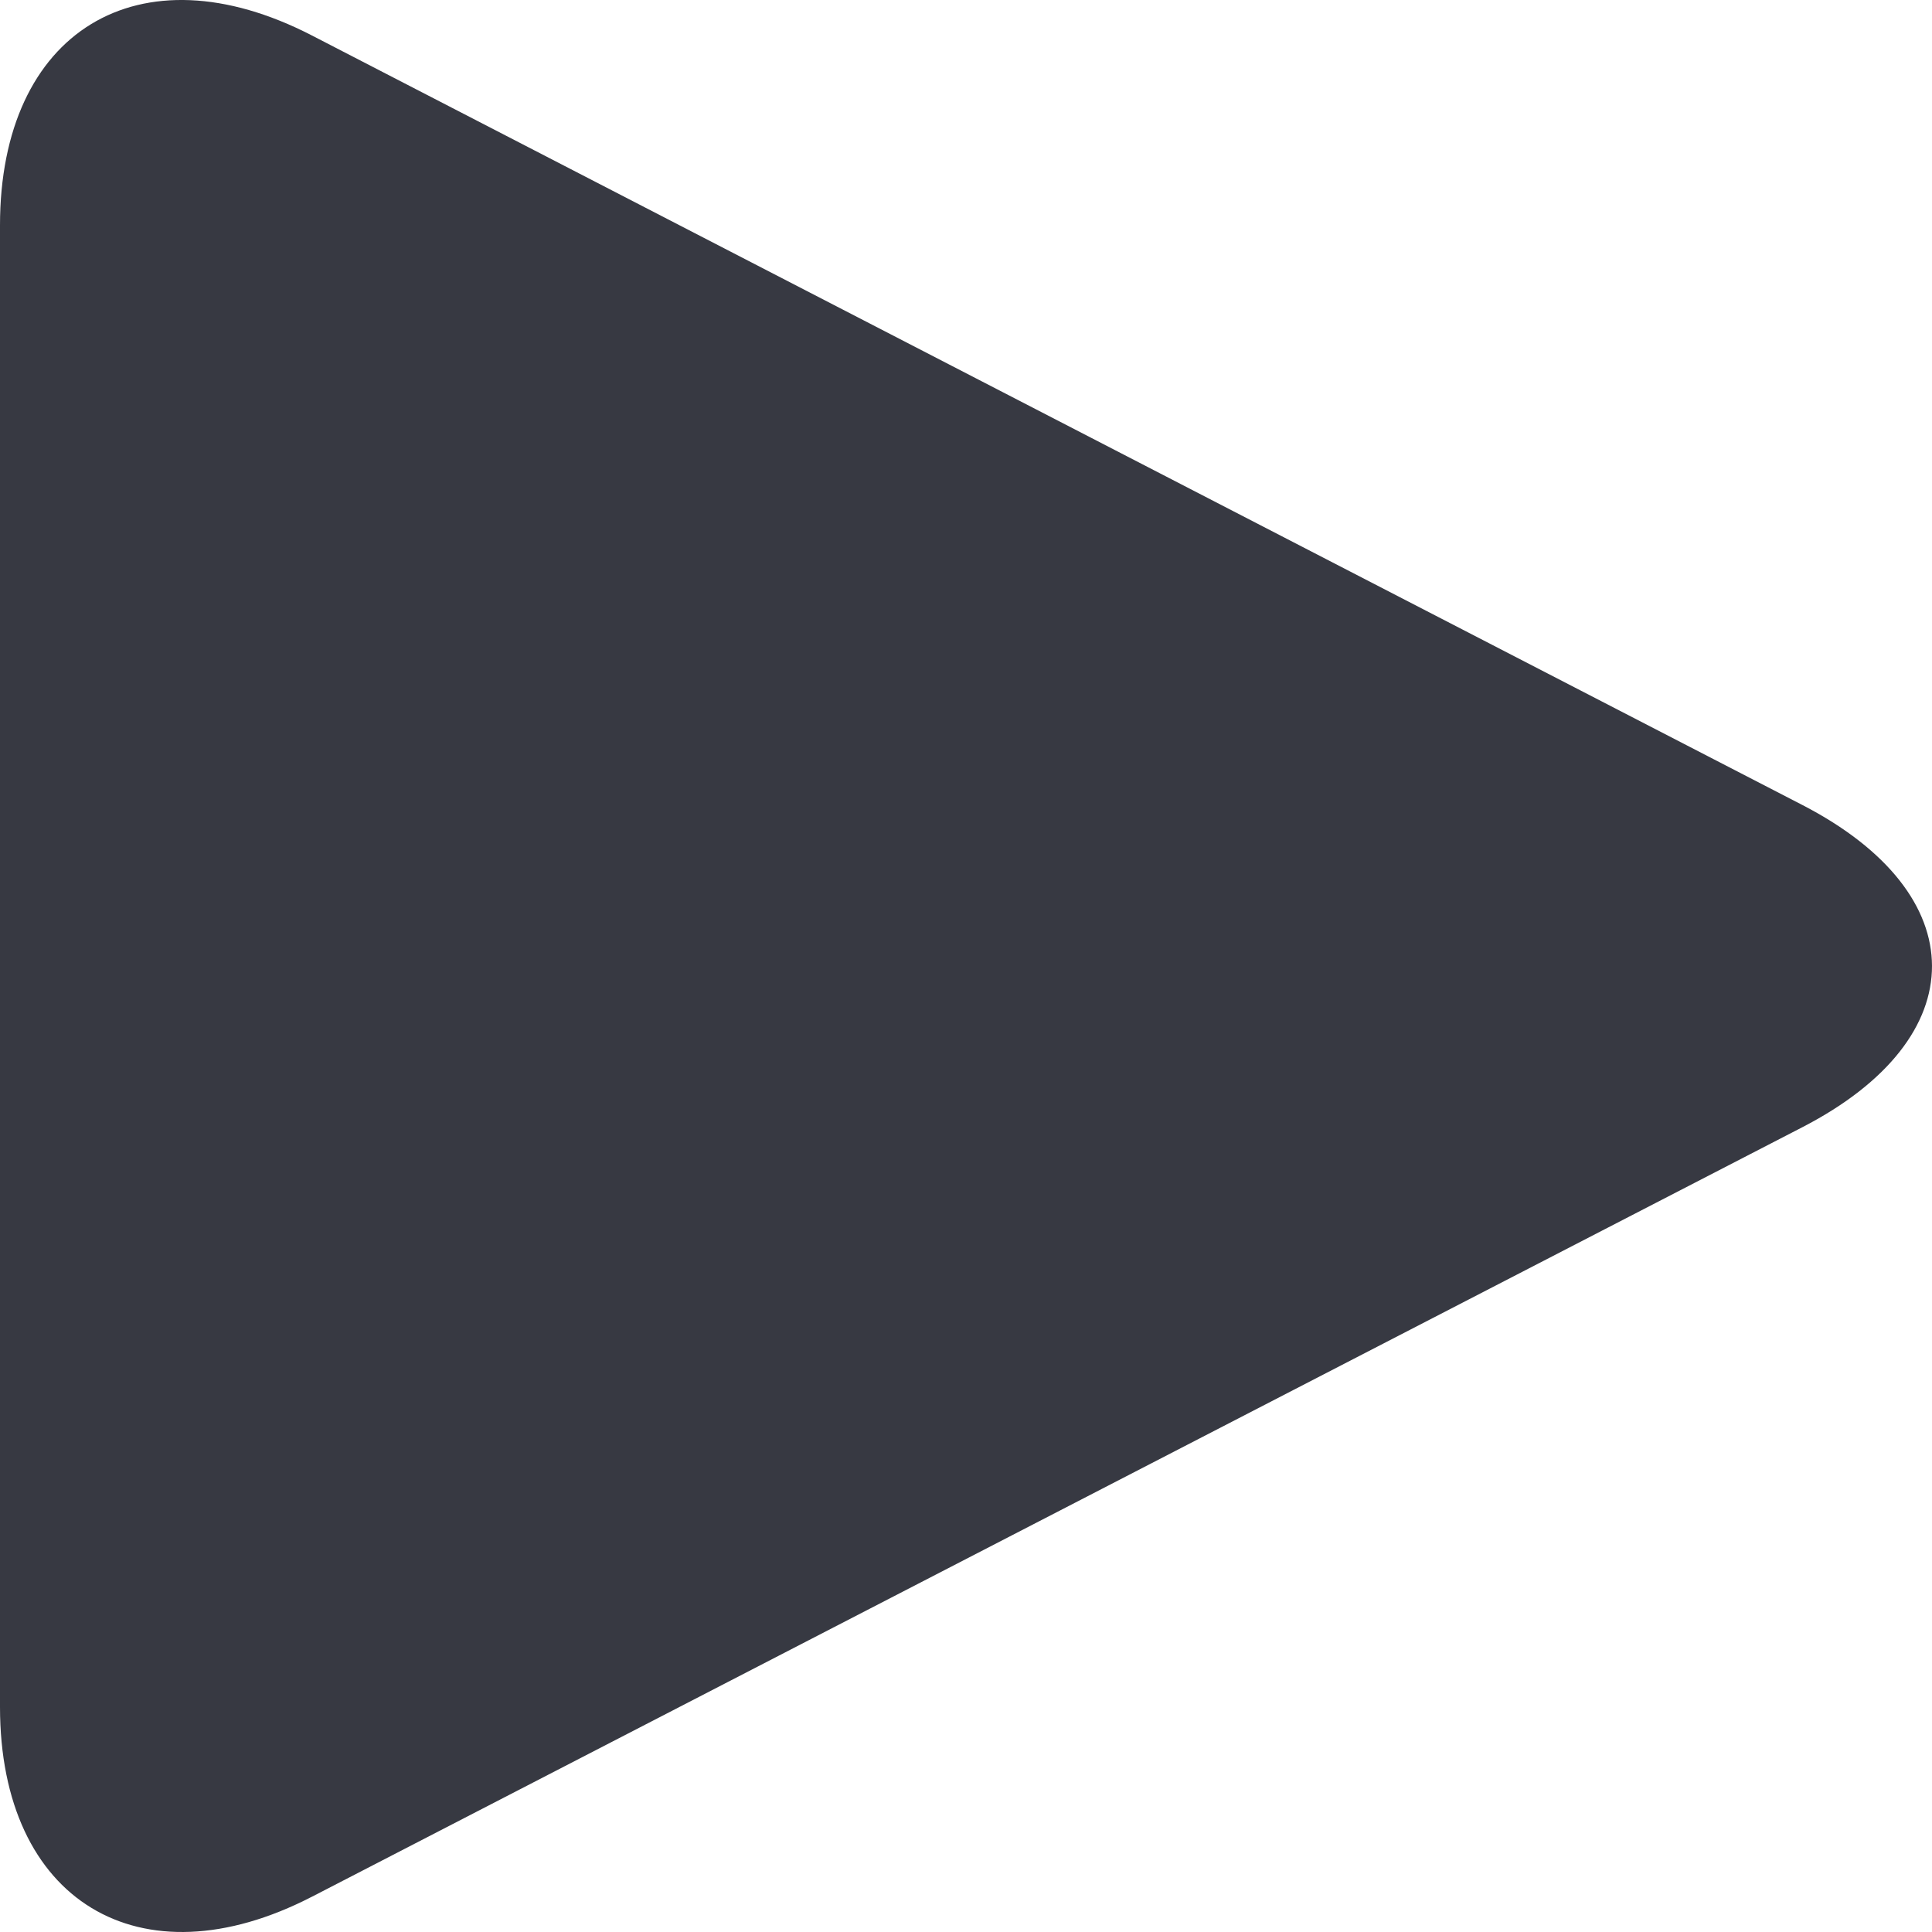
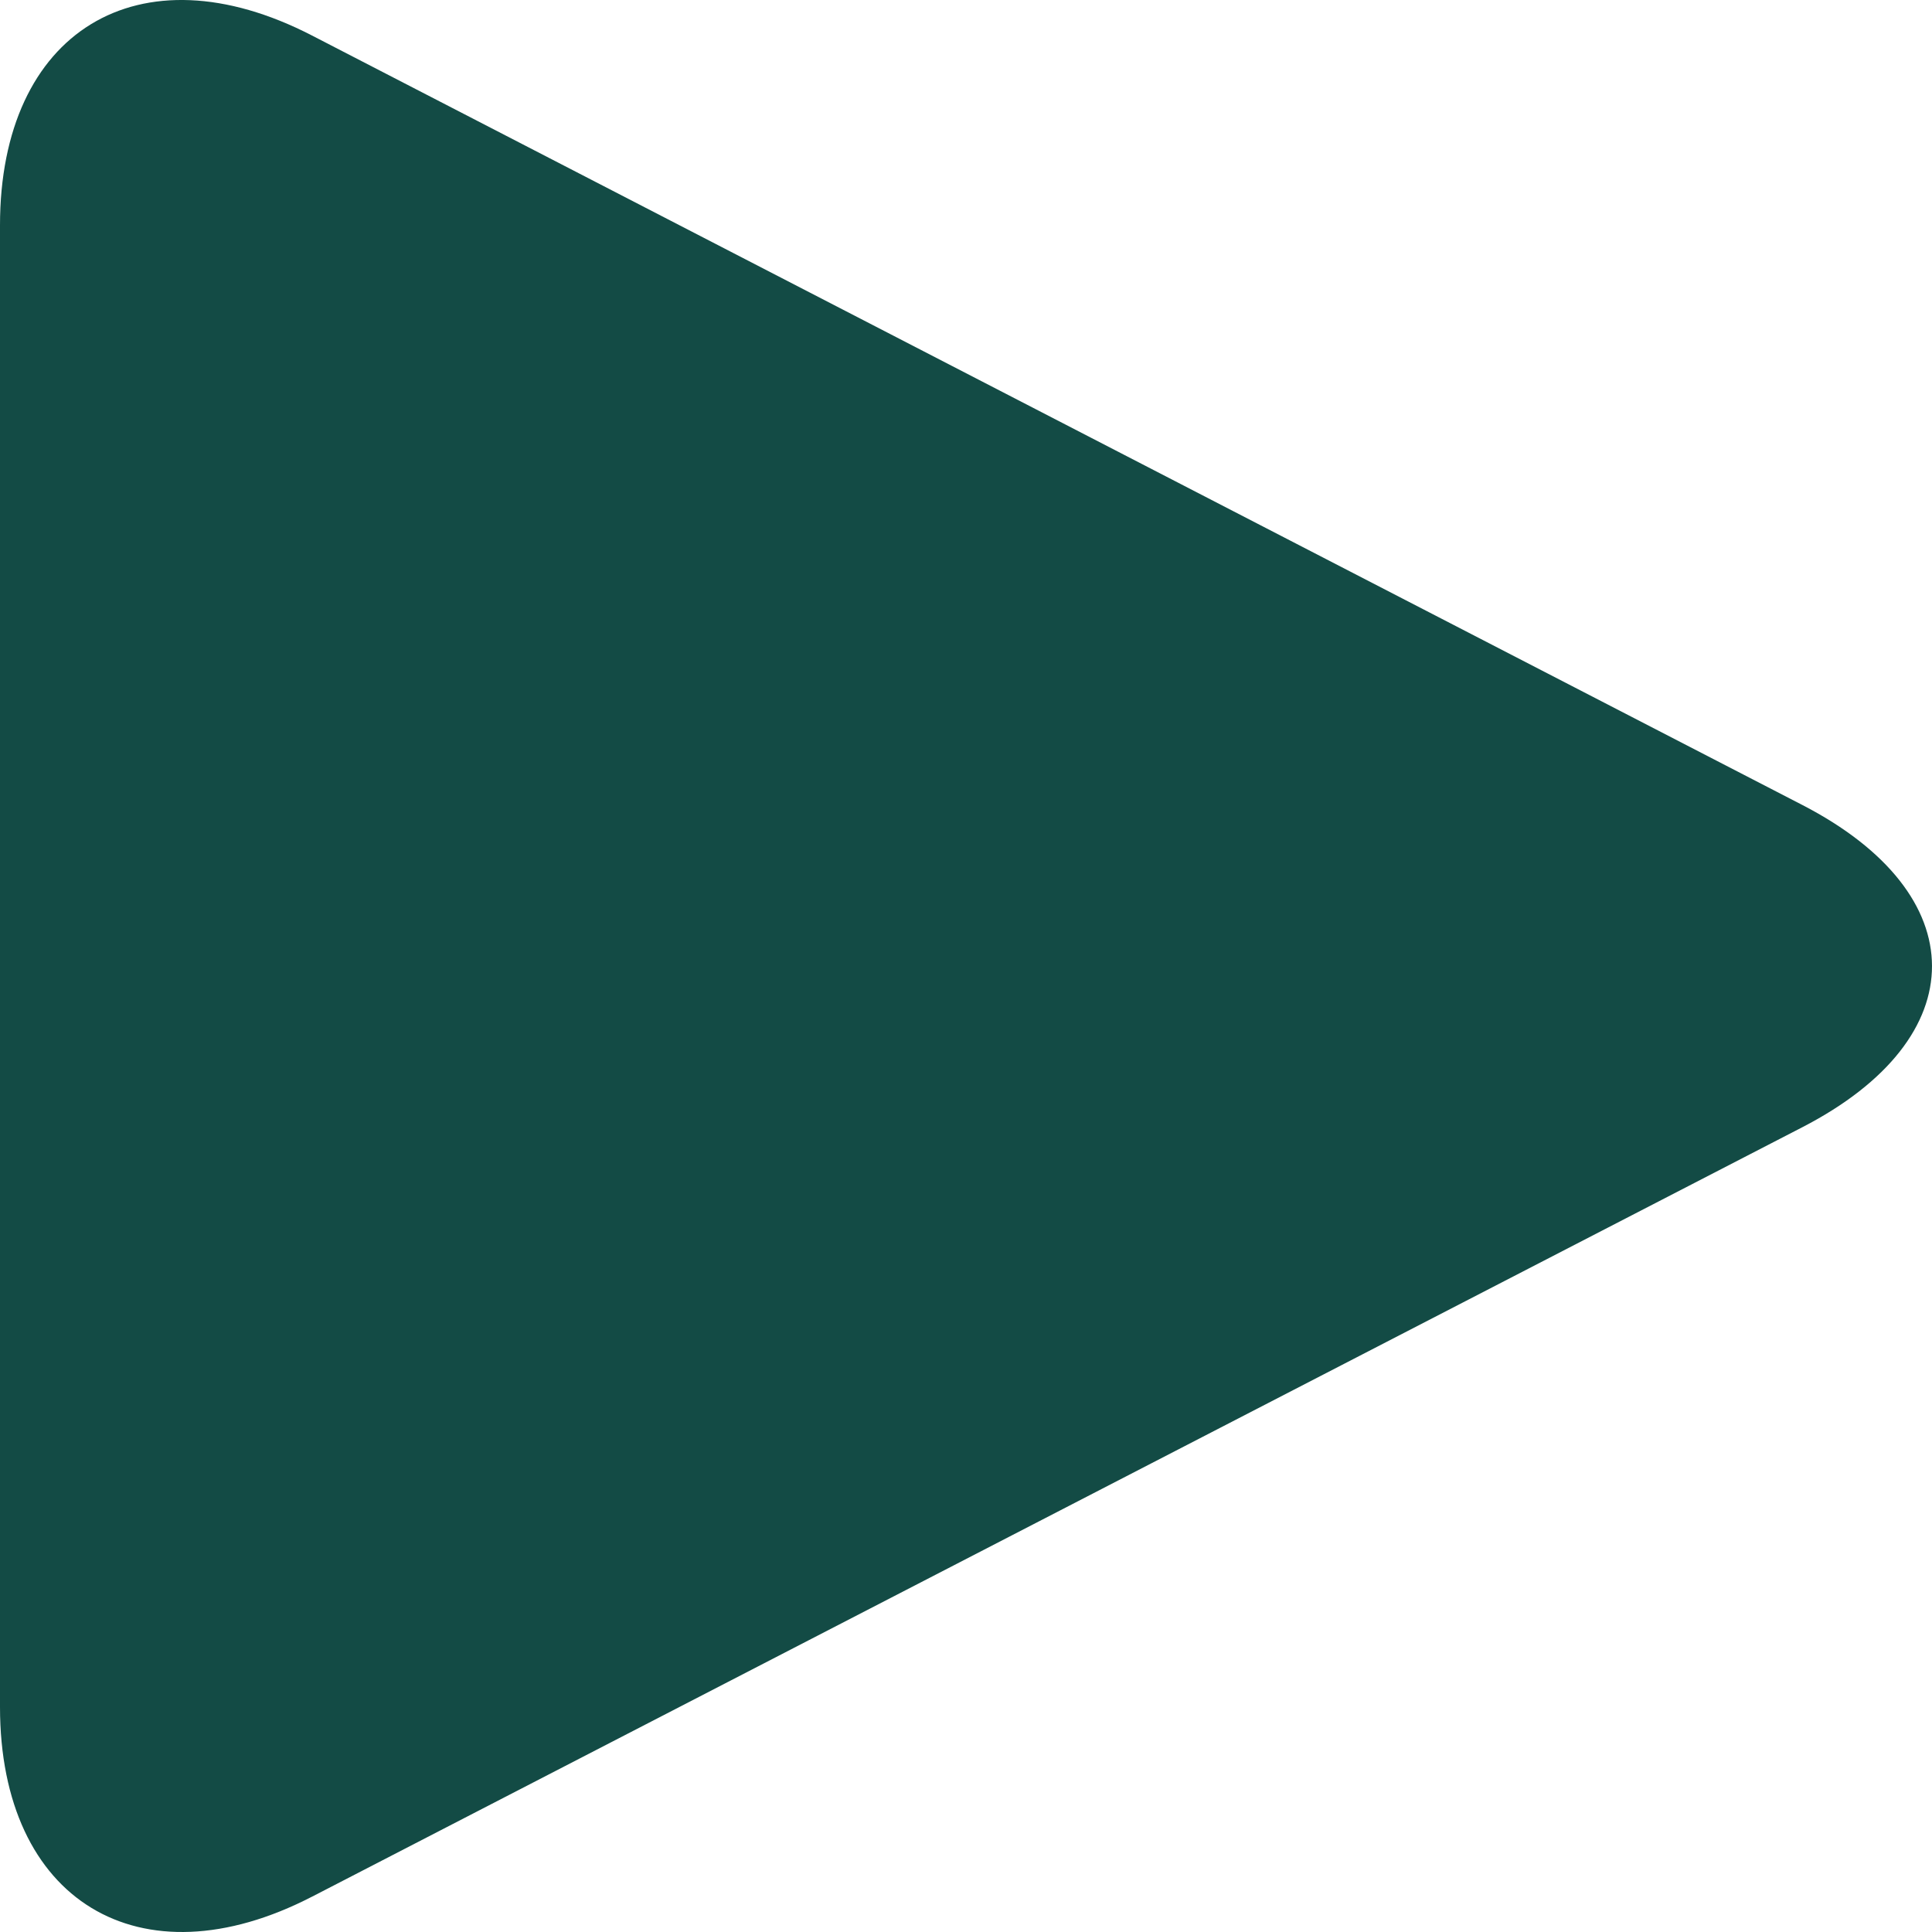
<svg xmlns="http://www.w3.org/2000/svg" xmlns:xlink="http://www.w3.org/1999/xlink" width="100" height="100">
  <defs>
    <path d="M16.148 98.172C7.23 102.777 0 98.382 0 88.352V11.659C0 1.63 7.18-2.792 16.148 1.838l77.145 39.83c8.918 4.605 8.967 12.045 0 16.675l-77.145 39.83z" id="a" />
  </defs>
-   <use fill="#373942" xlink:href="#a" fill-rule="evenodd" />
+   <use fill="#134B45" xlink:href="#a" fill-rule="evenodd" />
</svg>
